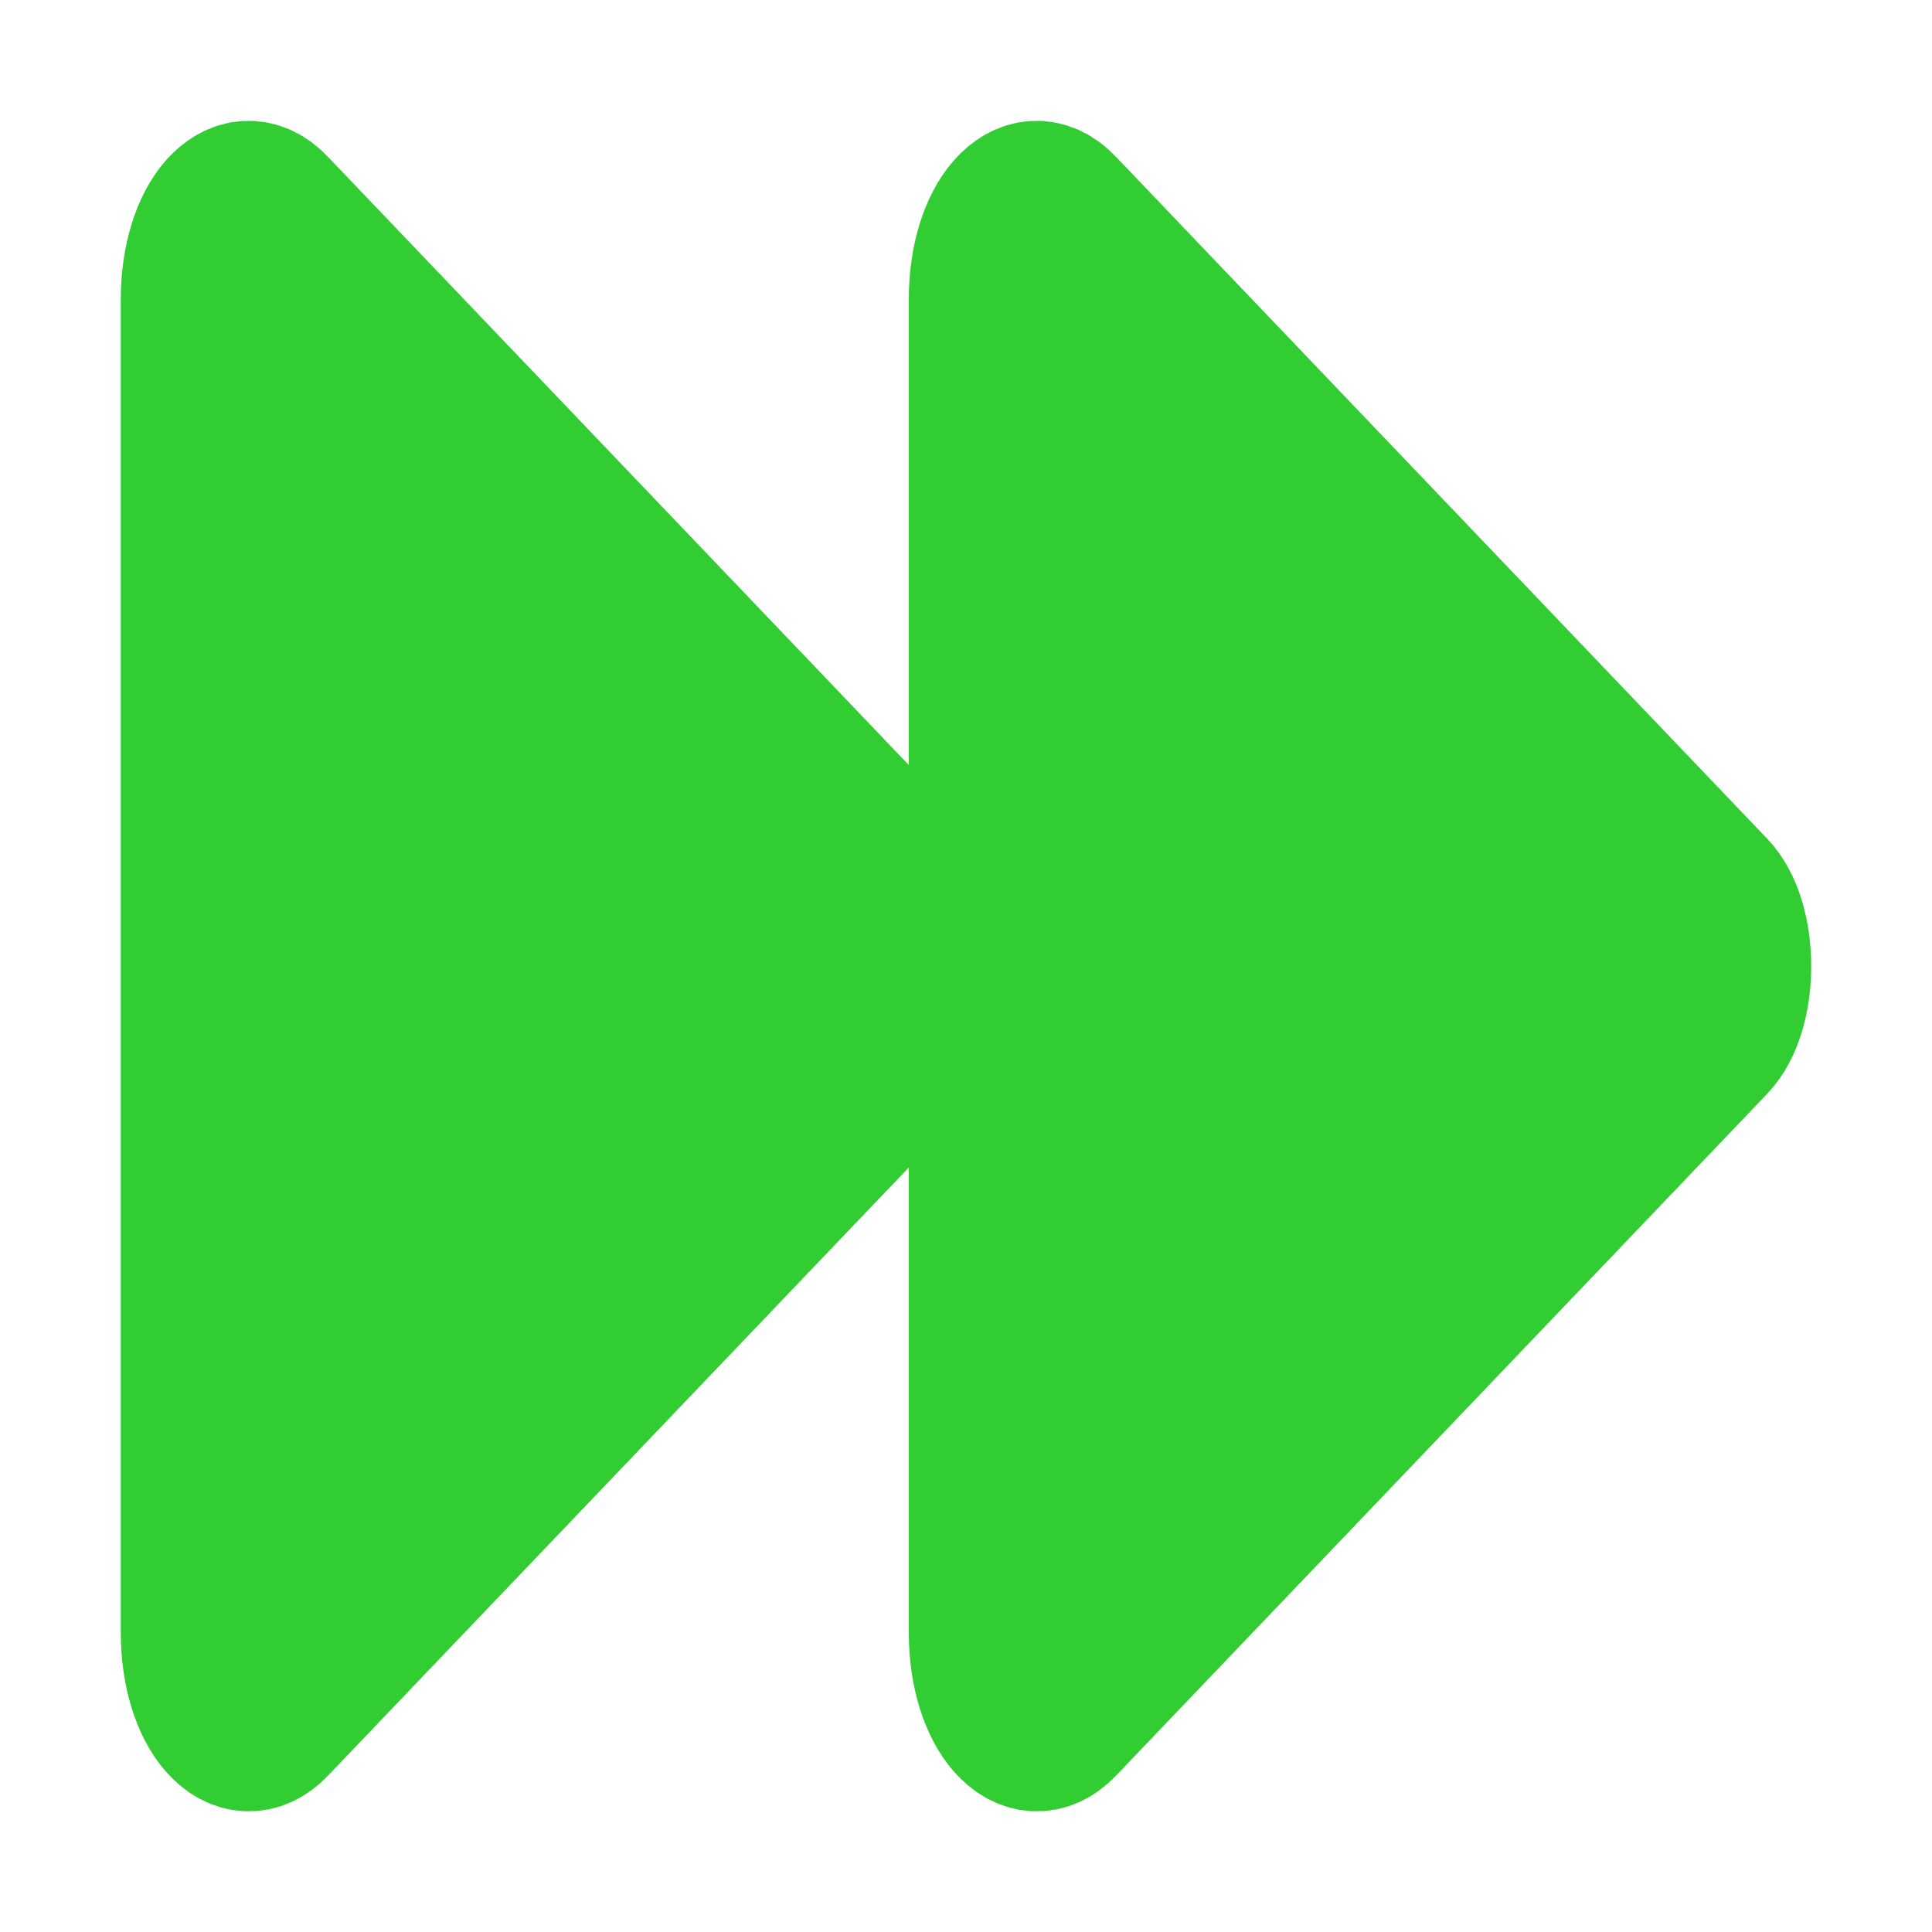
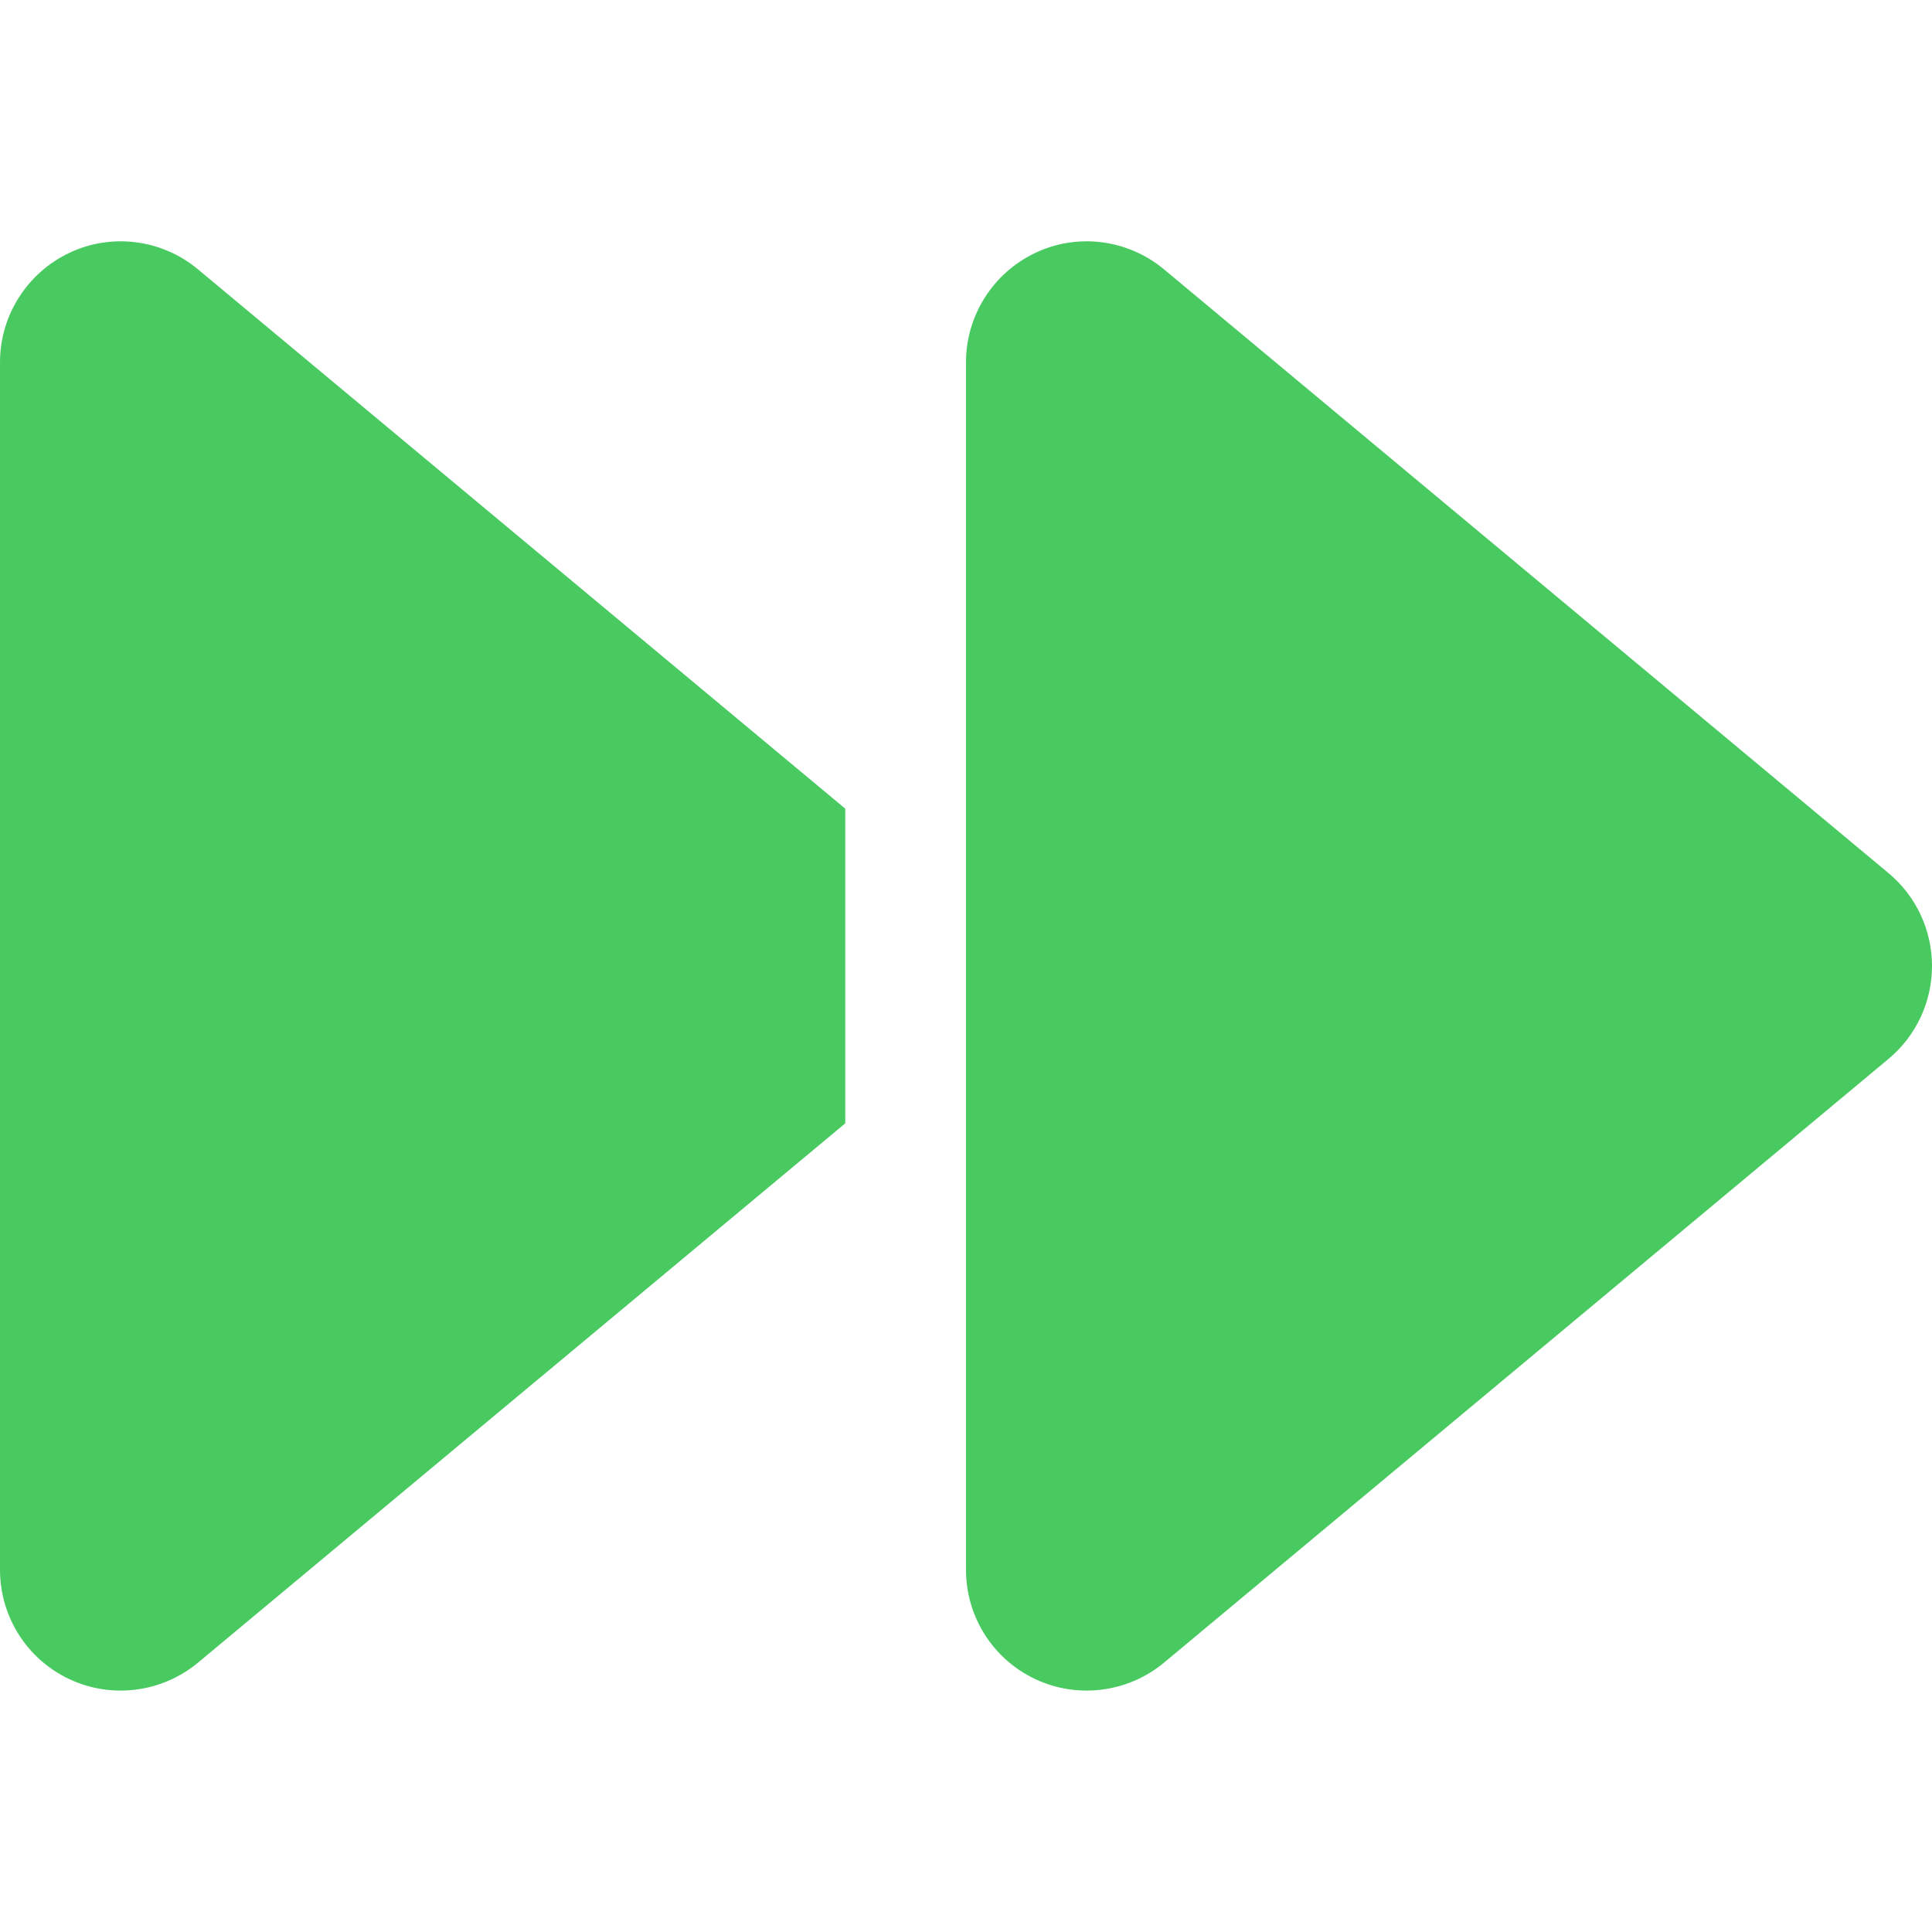
- <svg xmlns="http://www.w3.org/2000/svg" height="32" viewBox="0 0 32 32" width="32">
-   <path d="m3.209 4.955v22.087c0 1.327.742 2.171 1.349 1.534l10.785-11.293c.528-.553.528-2.006 0-2.558l-10.785-11.293c-.607-.647-1.349.197-1.349 1.524zm13.052 0v22.087c0 1.327.742 2.171 1.349 1.534l10.785-11.293c.528-.553.528-2.006 0-2.558l-10.785-11.293c-.608-.647-1.349.197-1.349 1.524z" fill="#32cd32" stroke="#32cd32" stroke-miterlimit="10" stroke-width="2.417" />
+ <svg xmlns="http://www.w3.org/2000/svg" viewBox="0 0 512 512">
+   <path fill="#49ca61" d="M52.5 440.6c-9.5 7.9-22.8 9.7-34.1 4.4S0 428.4 0 416V96C0 83.6 7.2 72.3 18.4 67s24.5-3.6 34.1 4.4L224 214.3V256v41.7L52.5 440.6zM256 352V256 128 96c0-12.4 7.2-23.7 18.4-29s24.5-3.6 34.1 4.4l192 160c7.3 6.1 11.5 15.1 11.5 24.6s-4.2 18.5-11.5 24.6l-192 160c-9.5 7.9-22.8 9.7-34.1 4.4s-18.4-16.6-18.4-29V352z" />
</svg>
